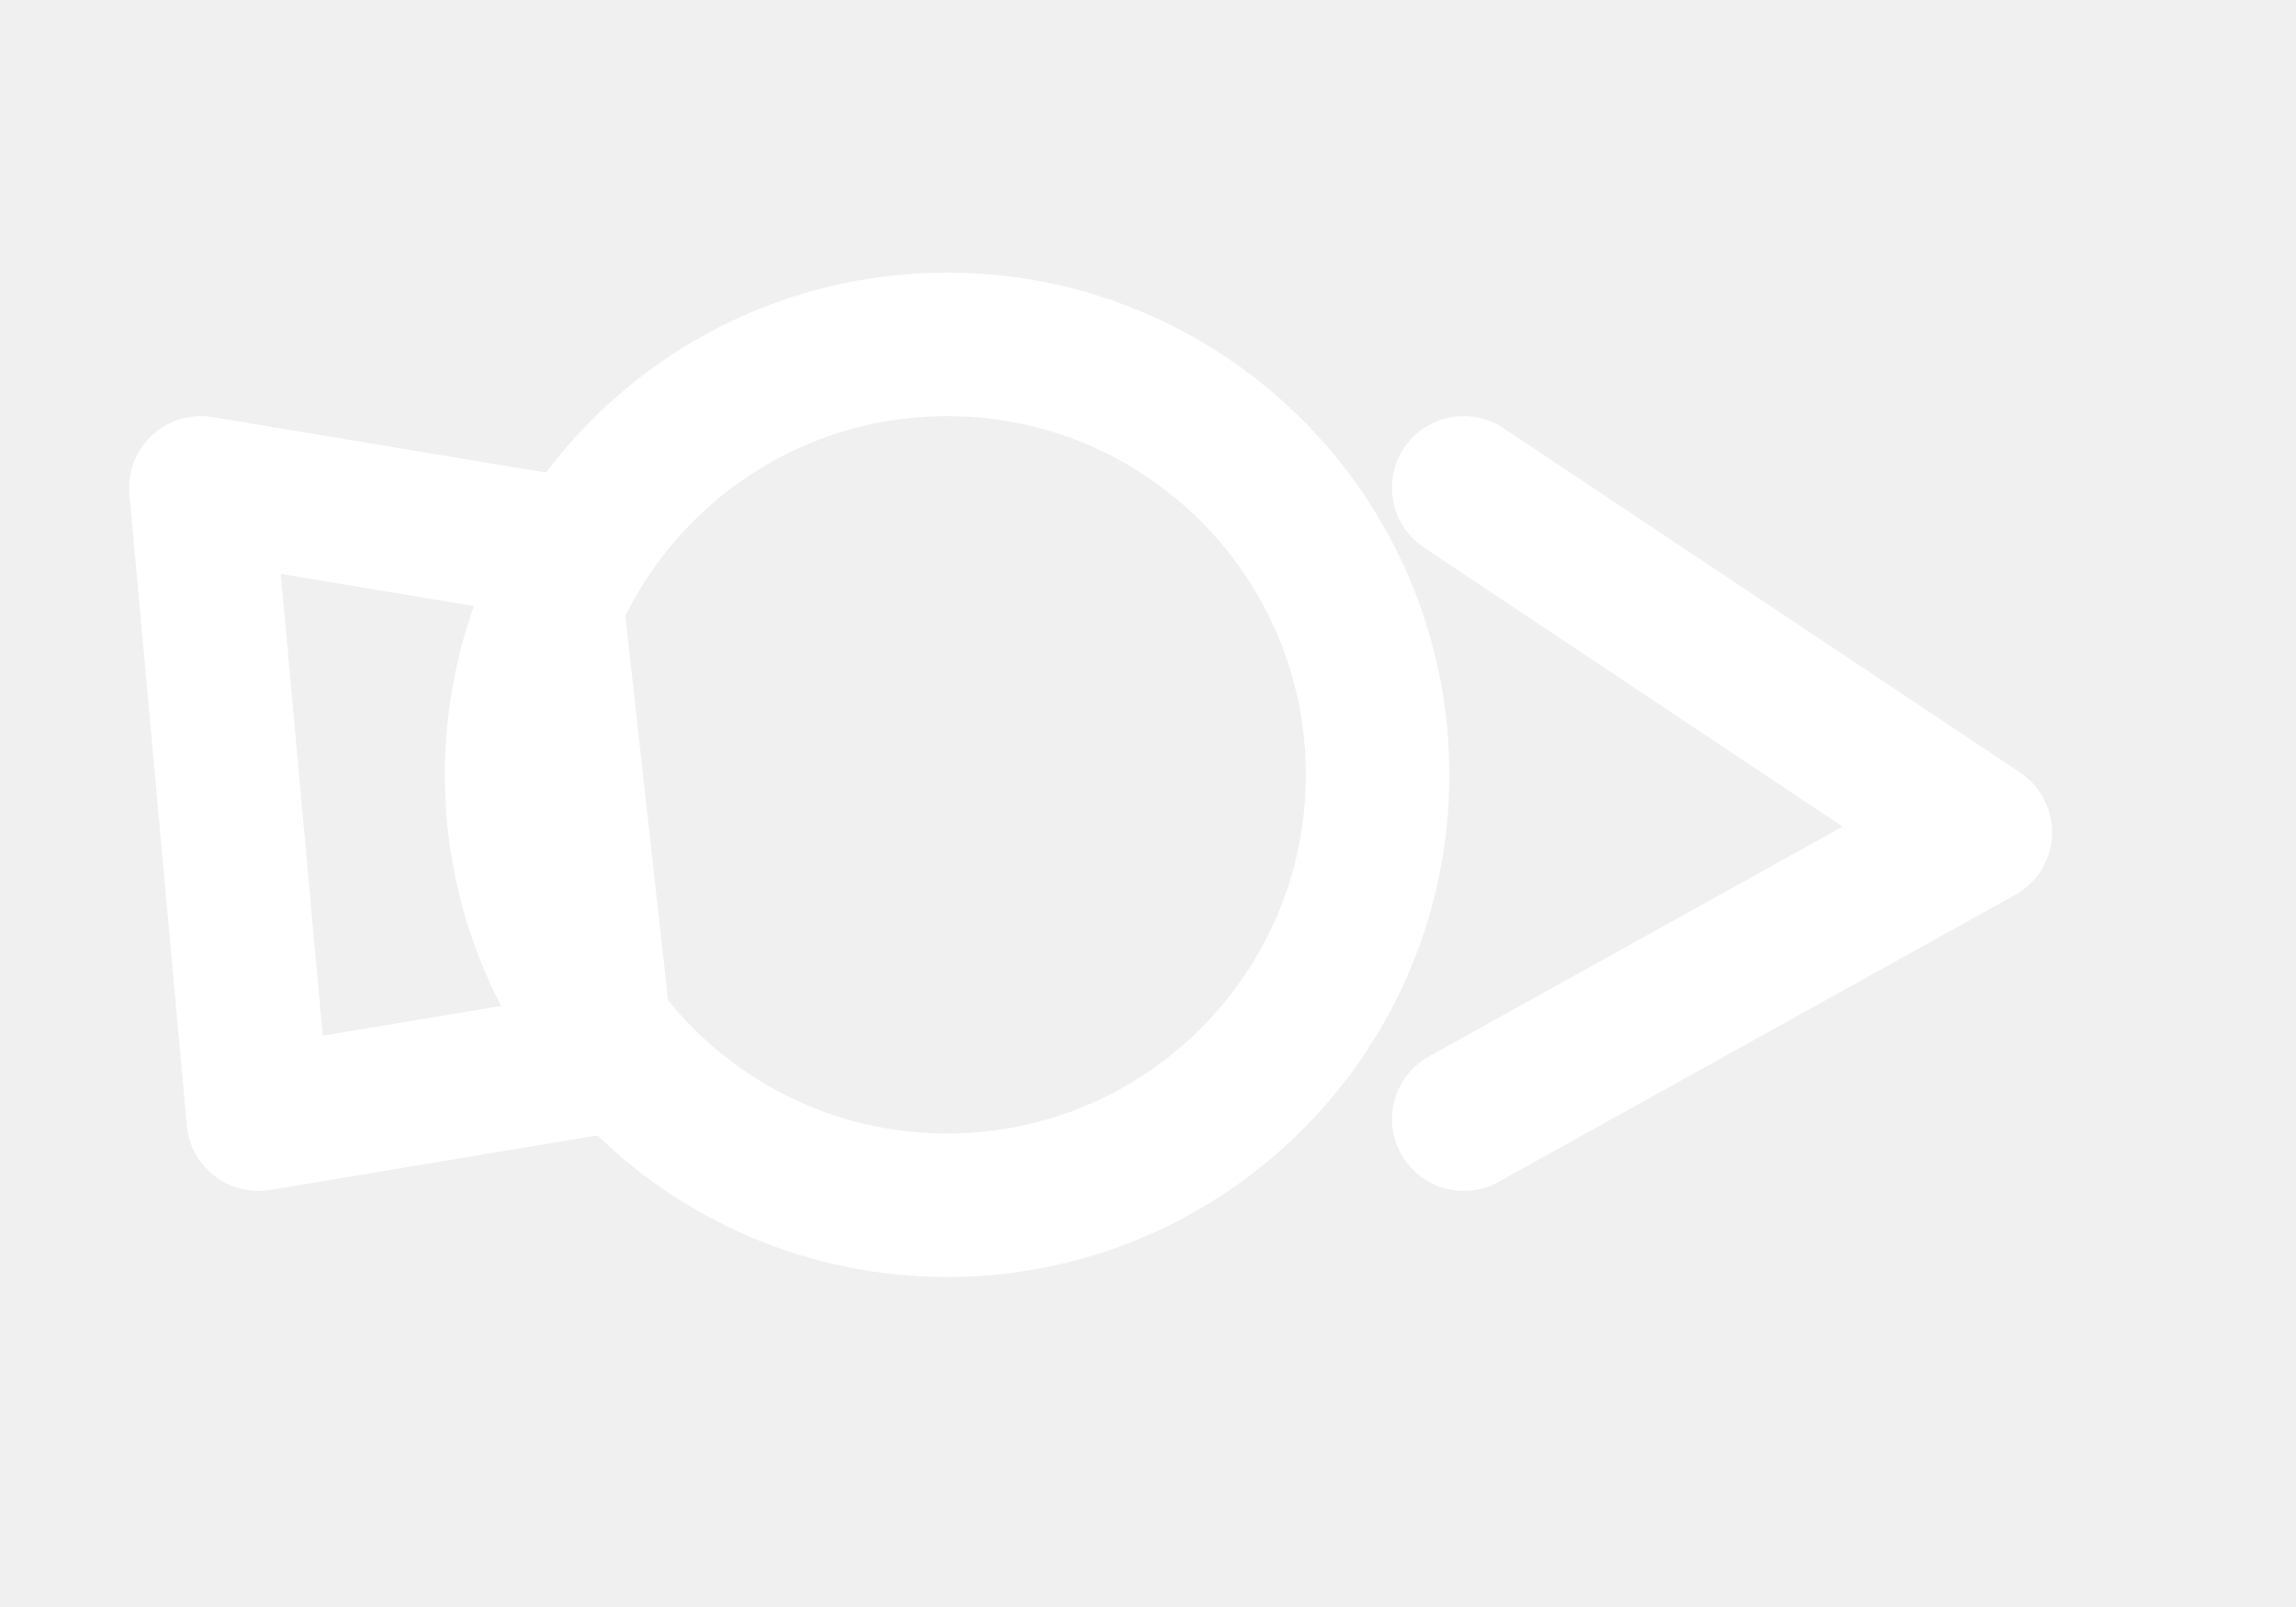
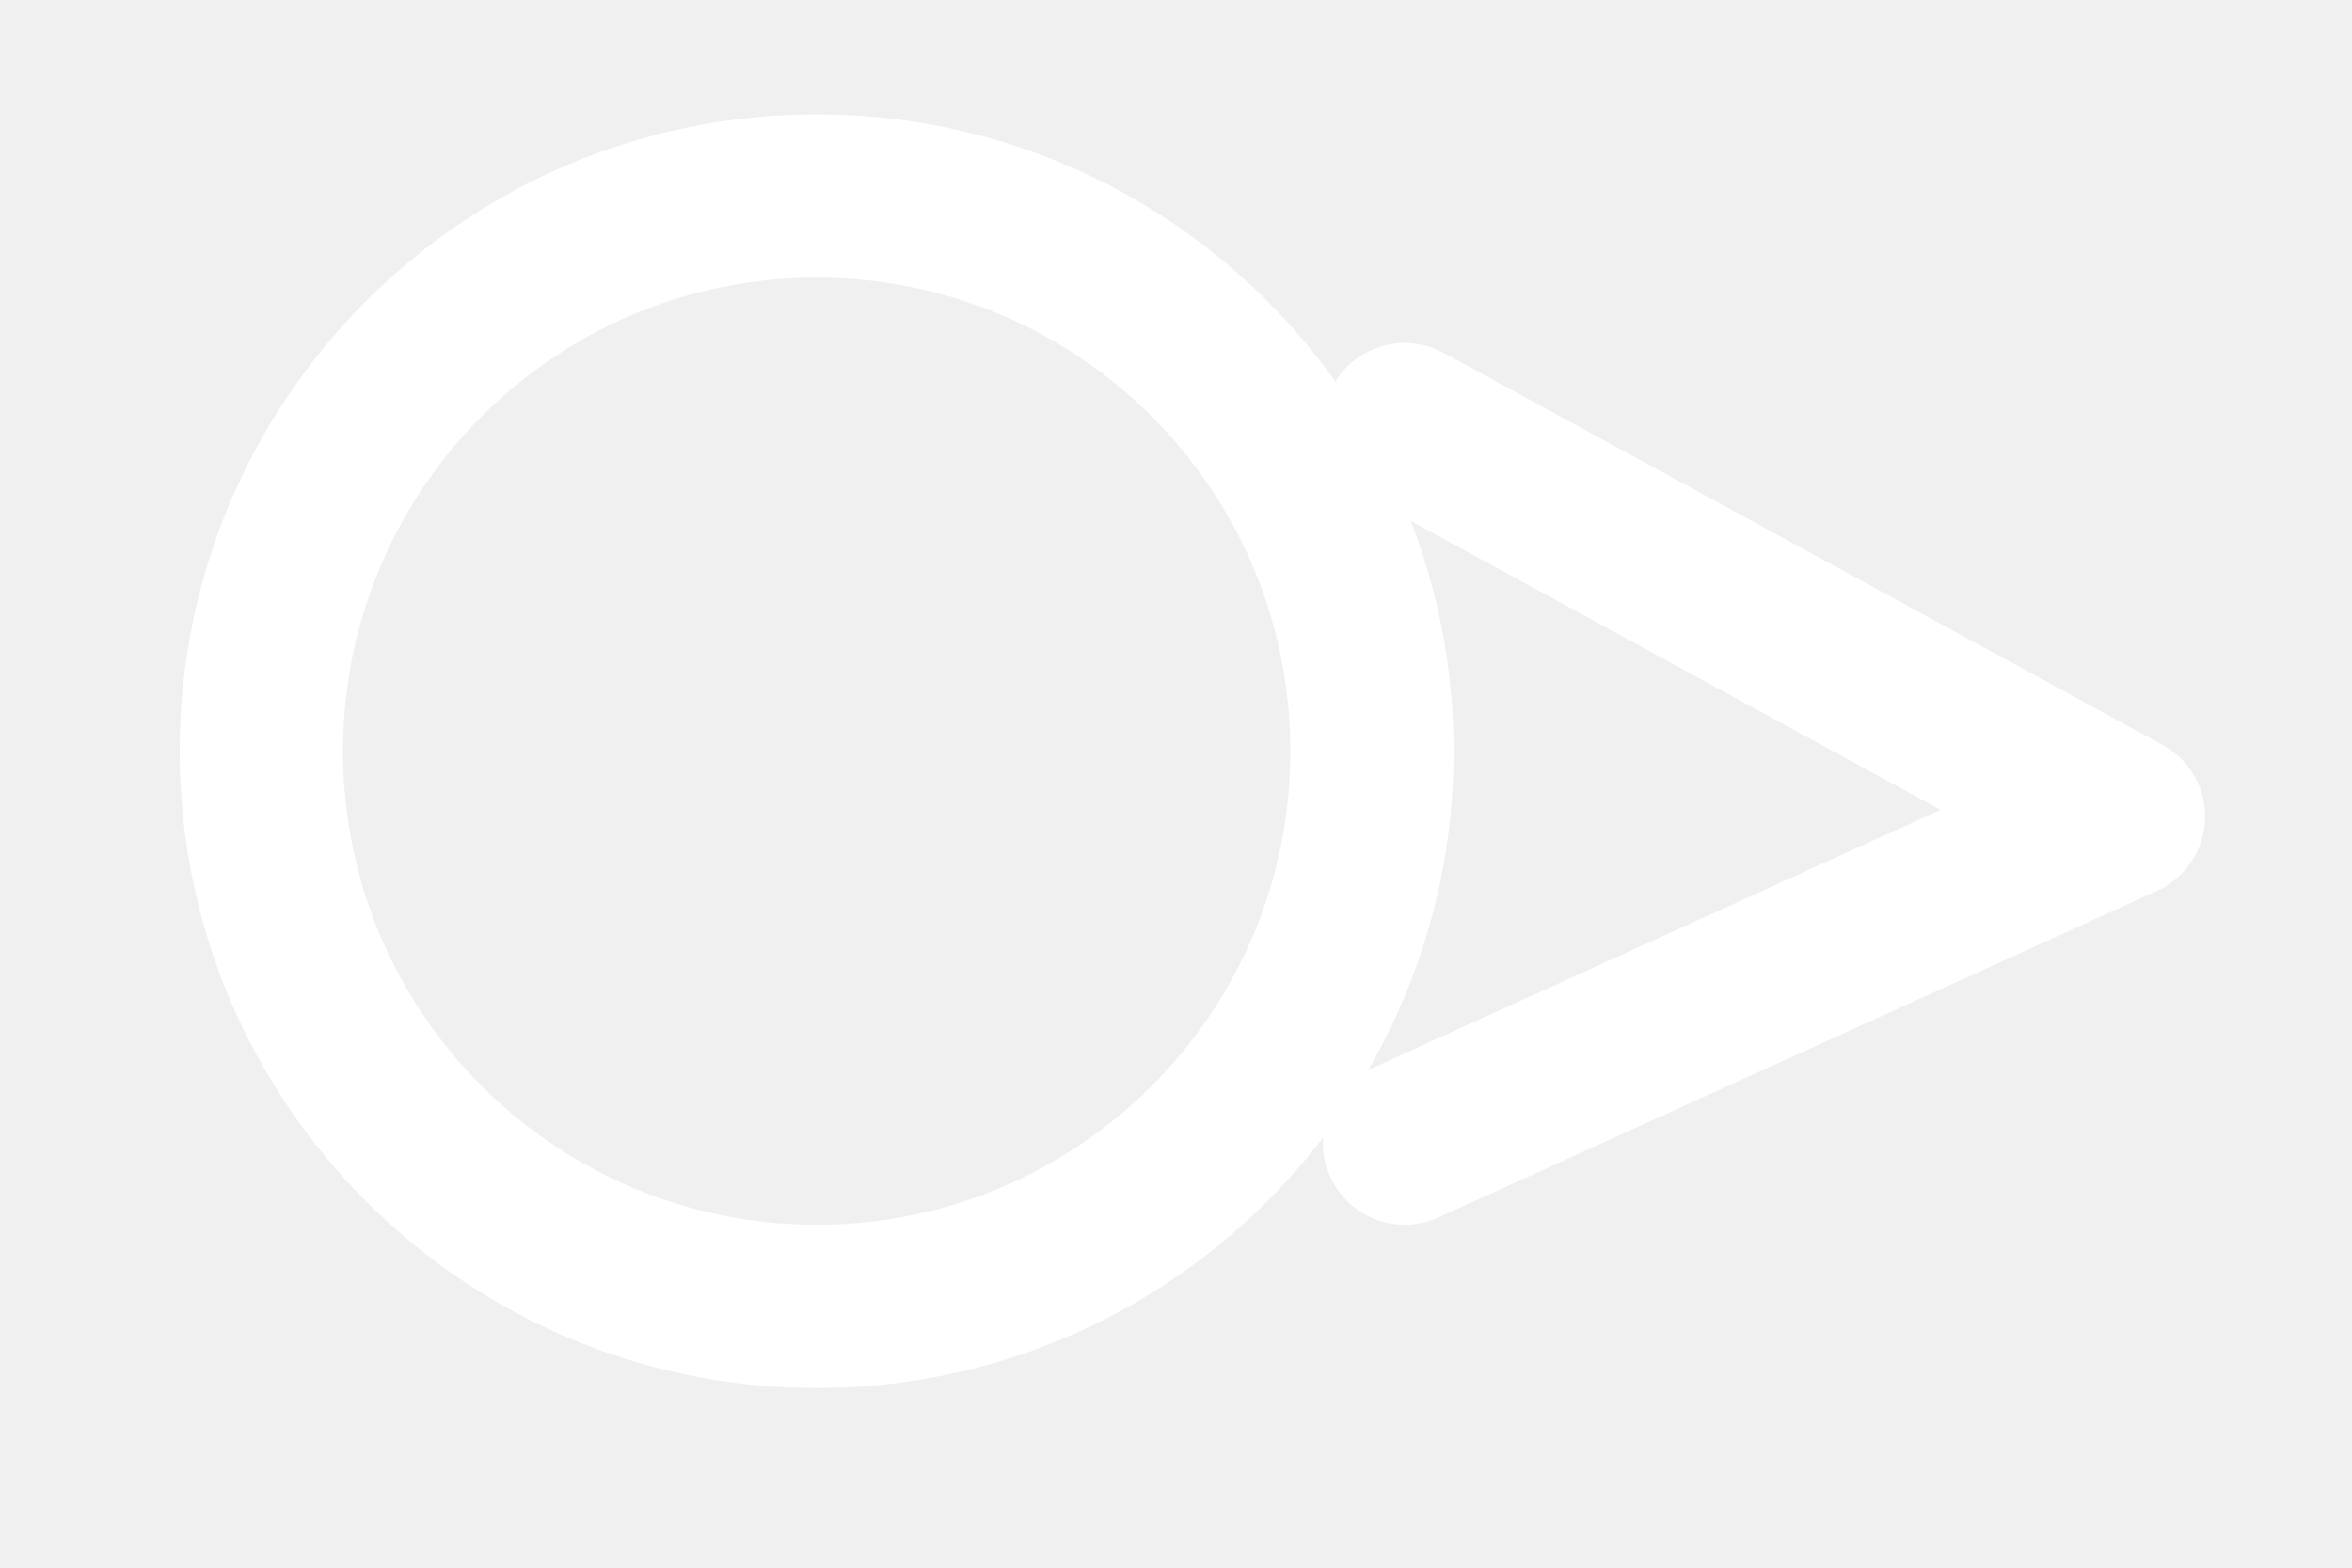
- <svg xmlns="http://www.w3.org/2000/svg" width="40" height="28" viewBox="0 0 40 28">
+ <svg xmlns="http://www.w3.org/2000/svg" width="36" height="24" viewBox="0 0 36 24">
  <g fill="none" stroke="#ffffff" stroke-width="2.5" stroke-linecap="round" stroke-linejoin="round">
-     <path d="M 3.5,8.5 L 4.5,19.5 L 10.5,18.5 L 9.5,9.5 Z" />
-     <circle cx="16.5" cy="13.5" r="7.5" />
-     <path d="M 25.5,8.5 L 34.5,14.5 L 25.5,19.5" />
+     <circle cx="12.5" cy="11.5" r="8.5" />
+     <path d="M 21.5,6.5 L 32.5,12.5 L 21.5,17.5" />
  </g>
</svg>
